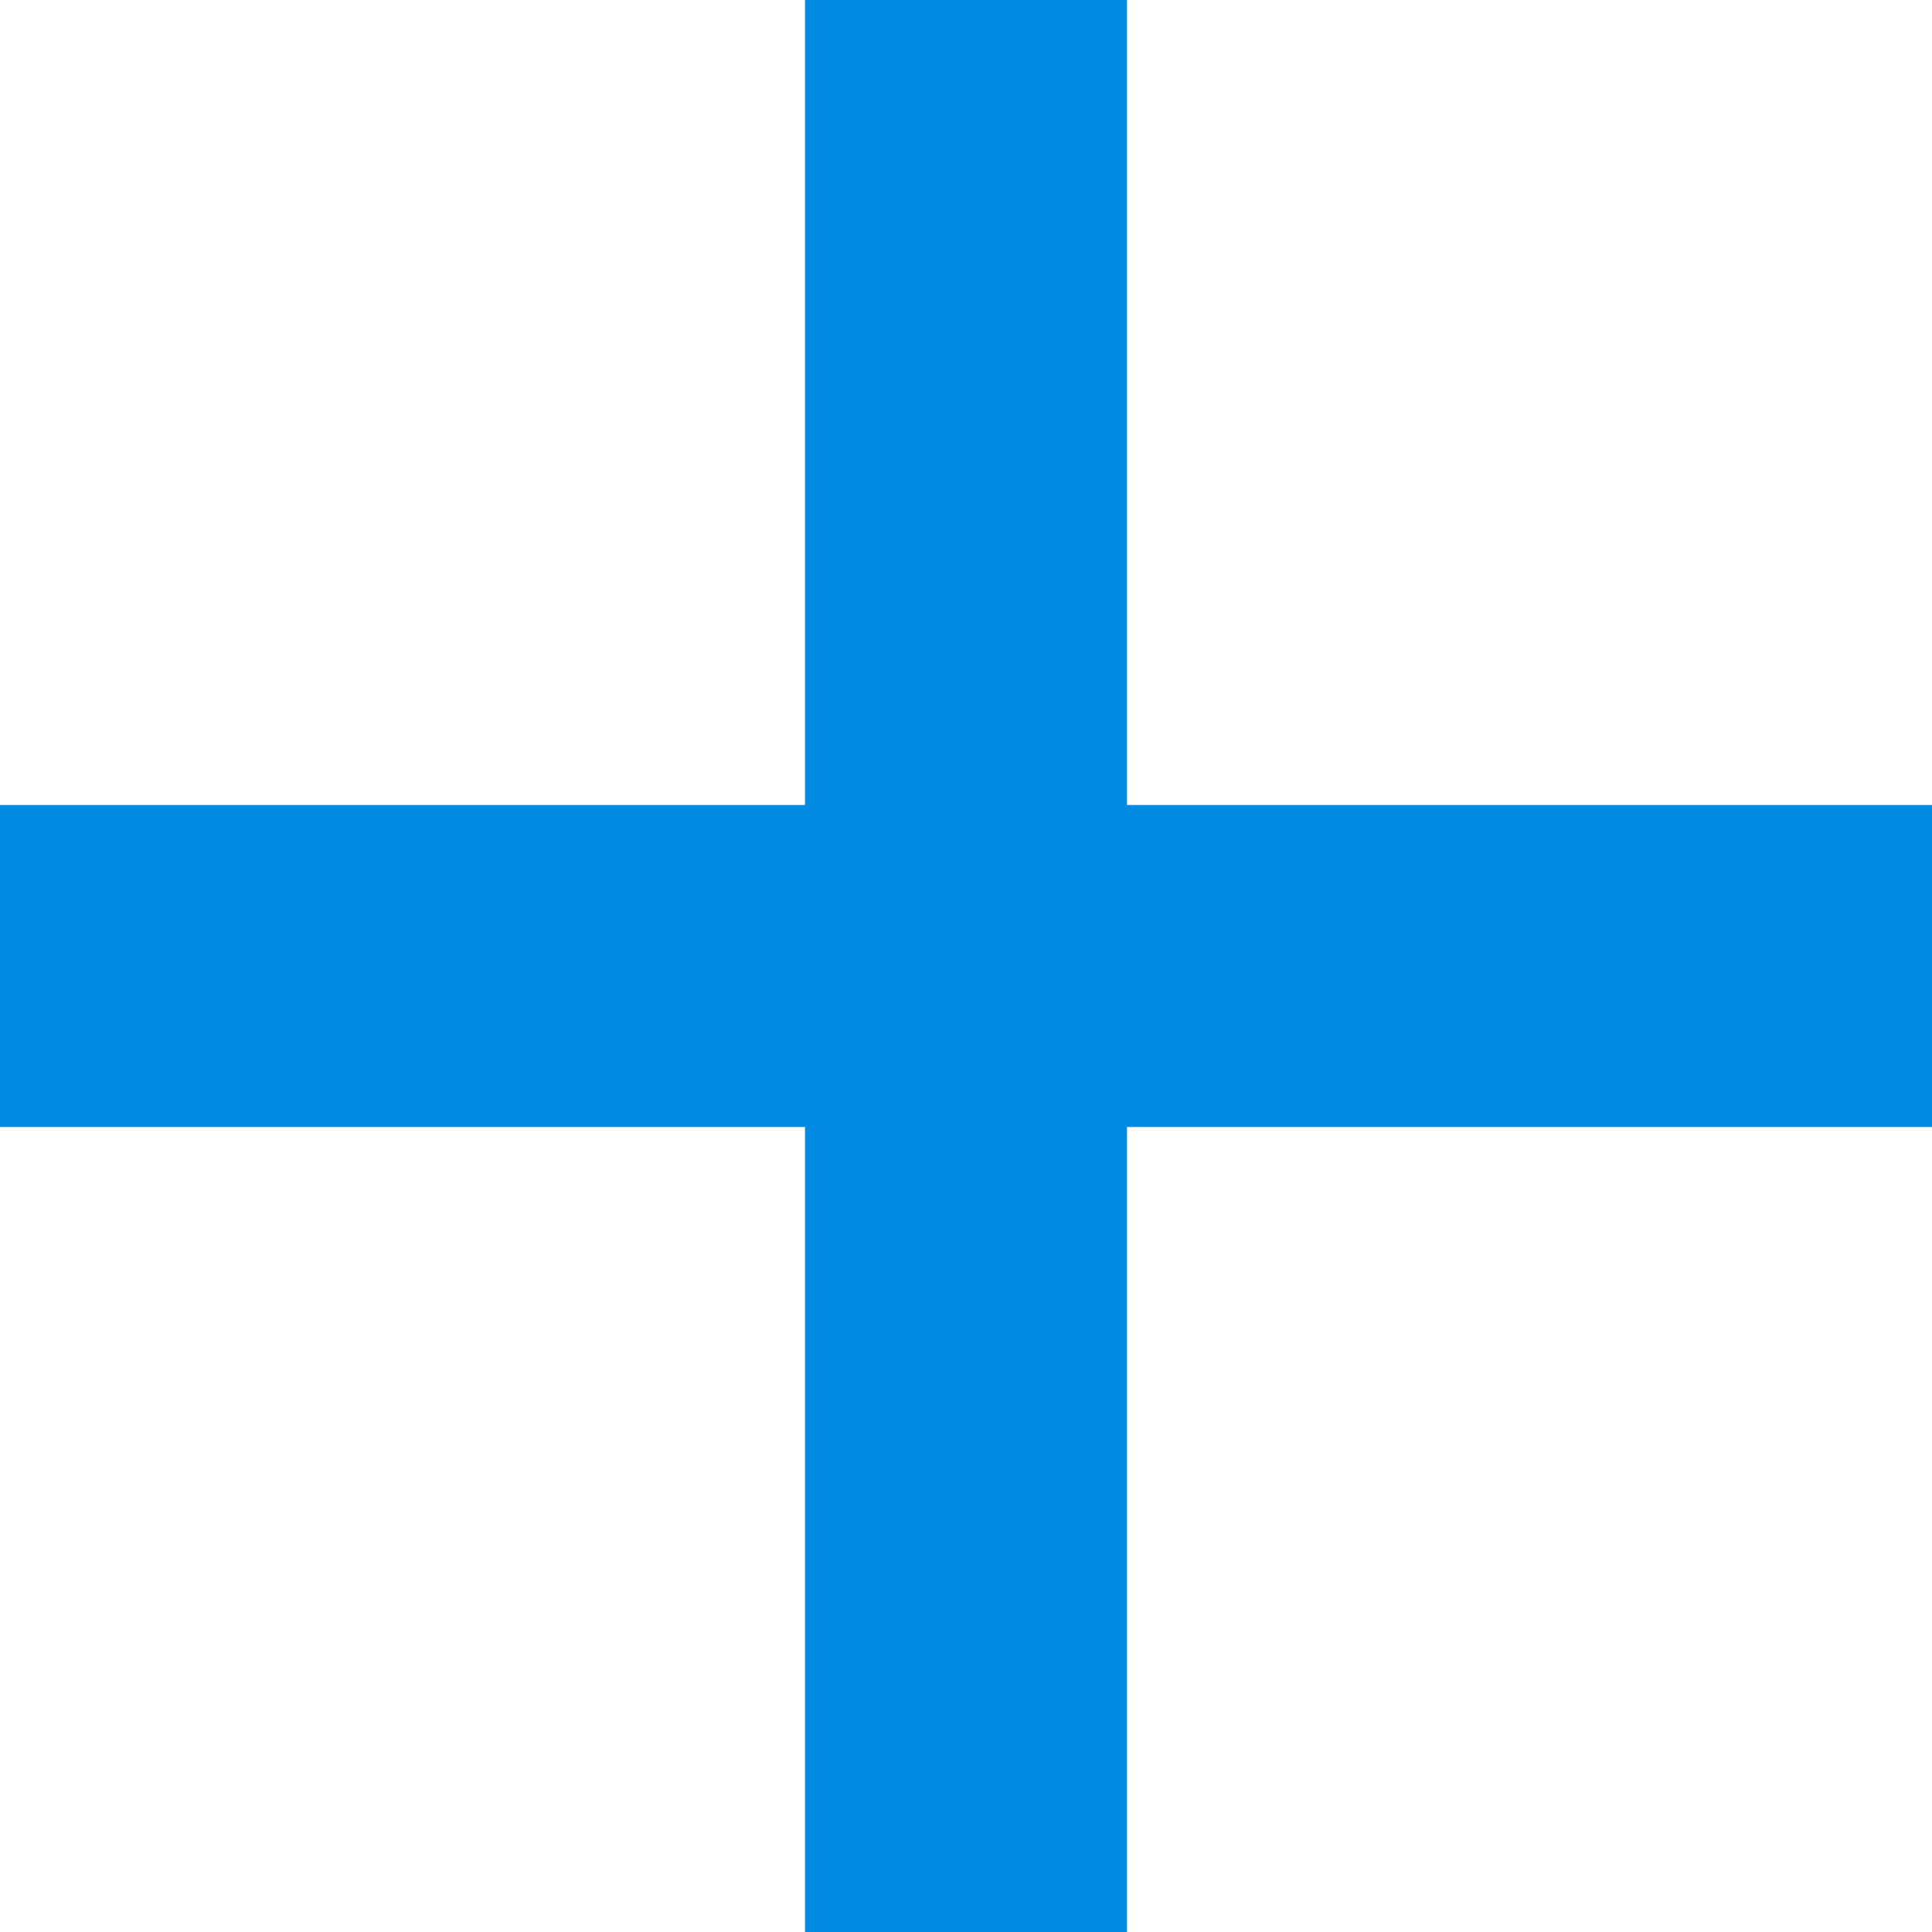
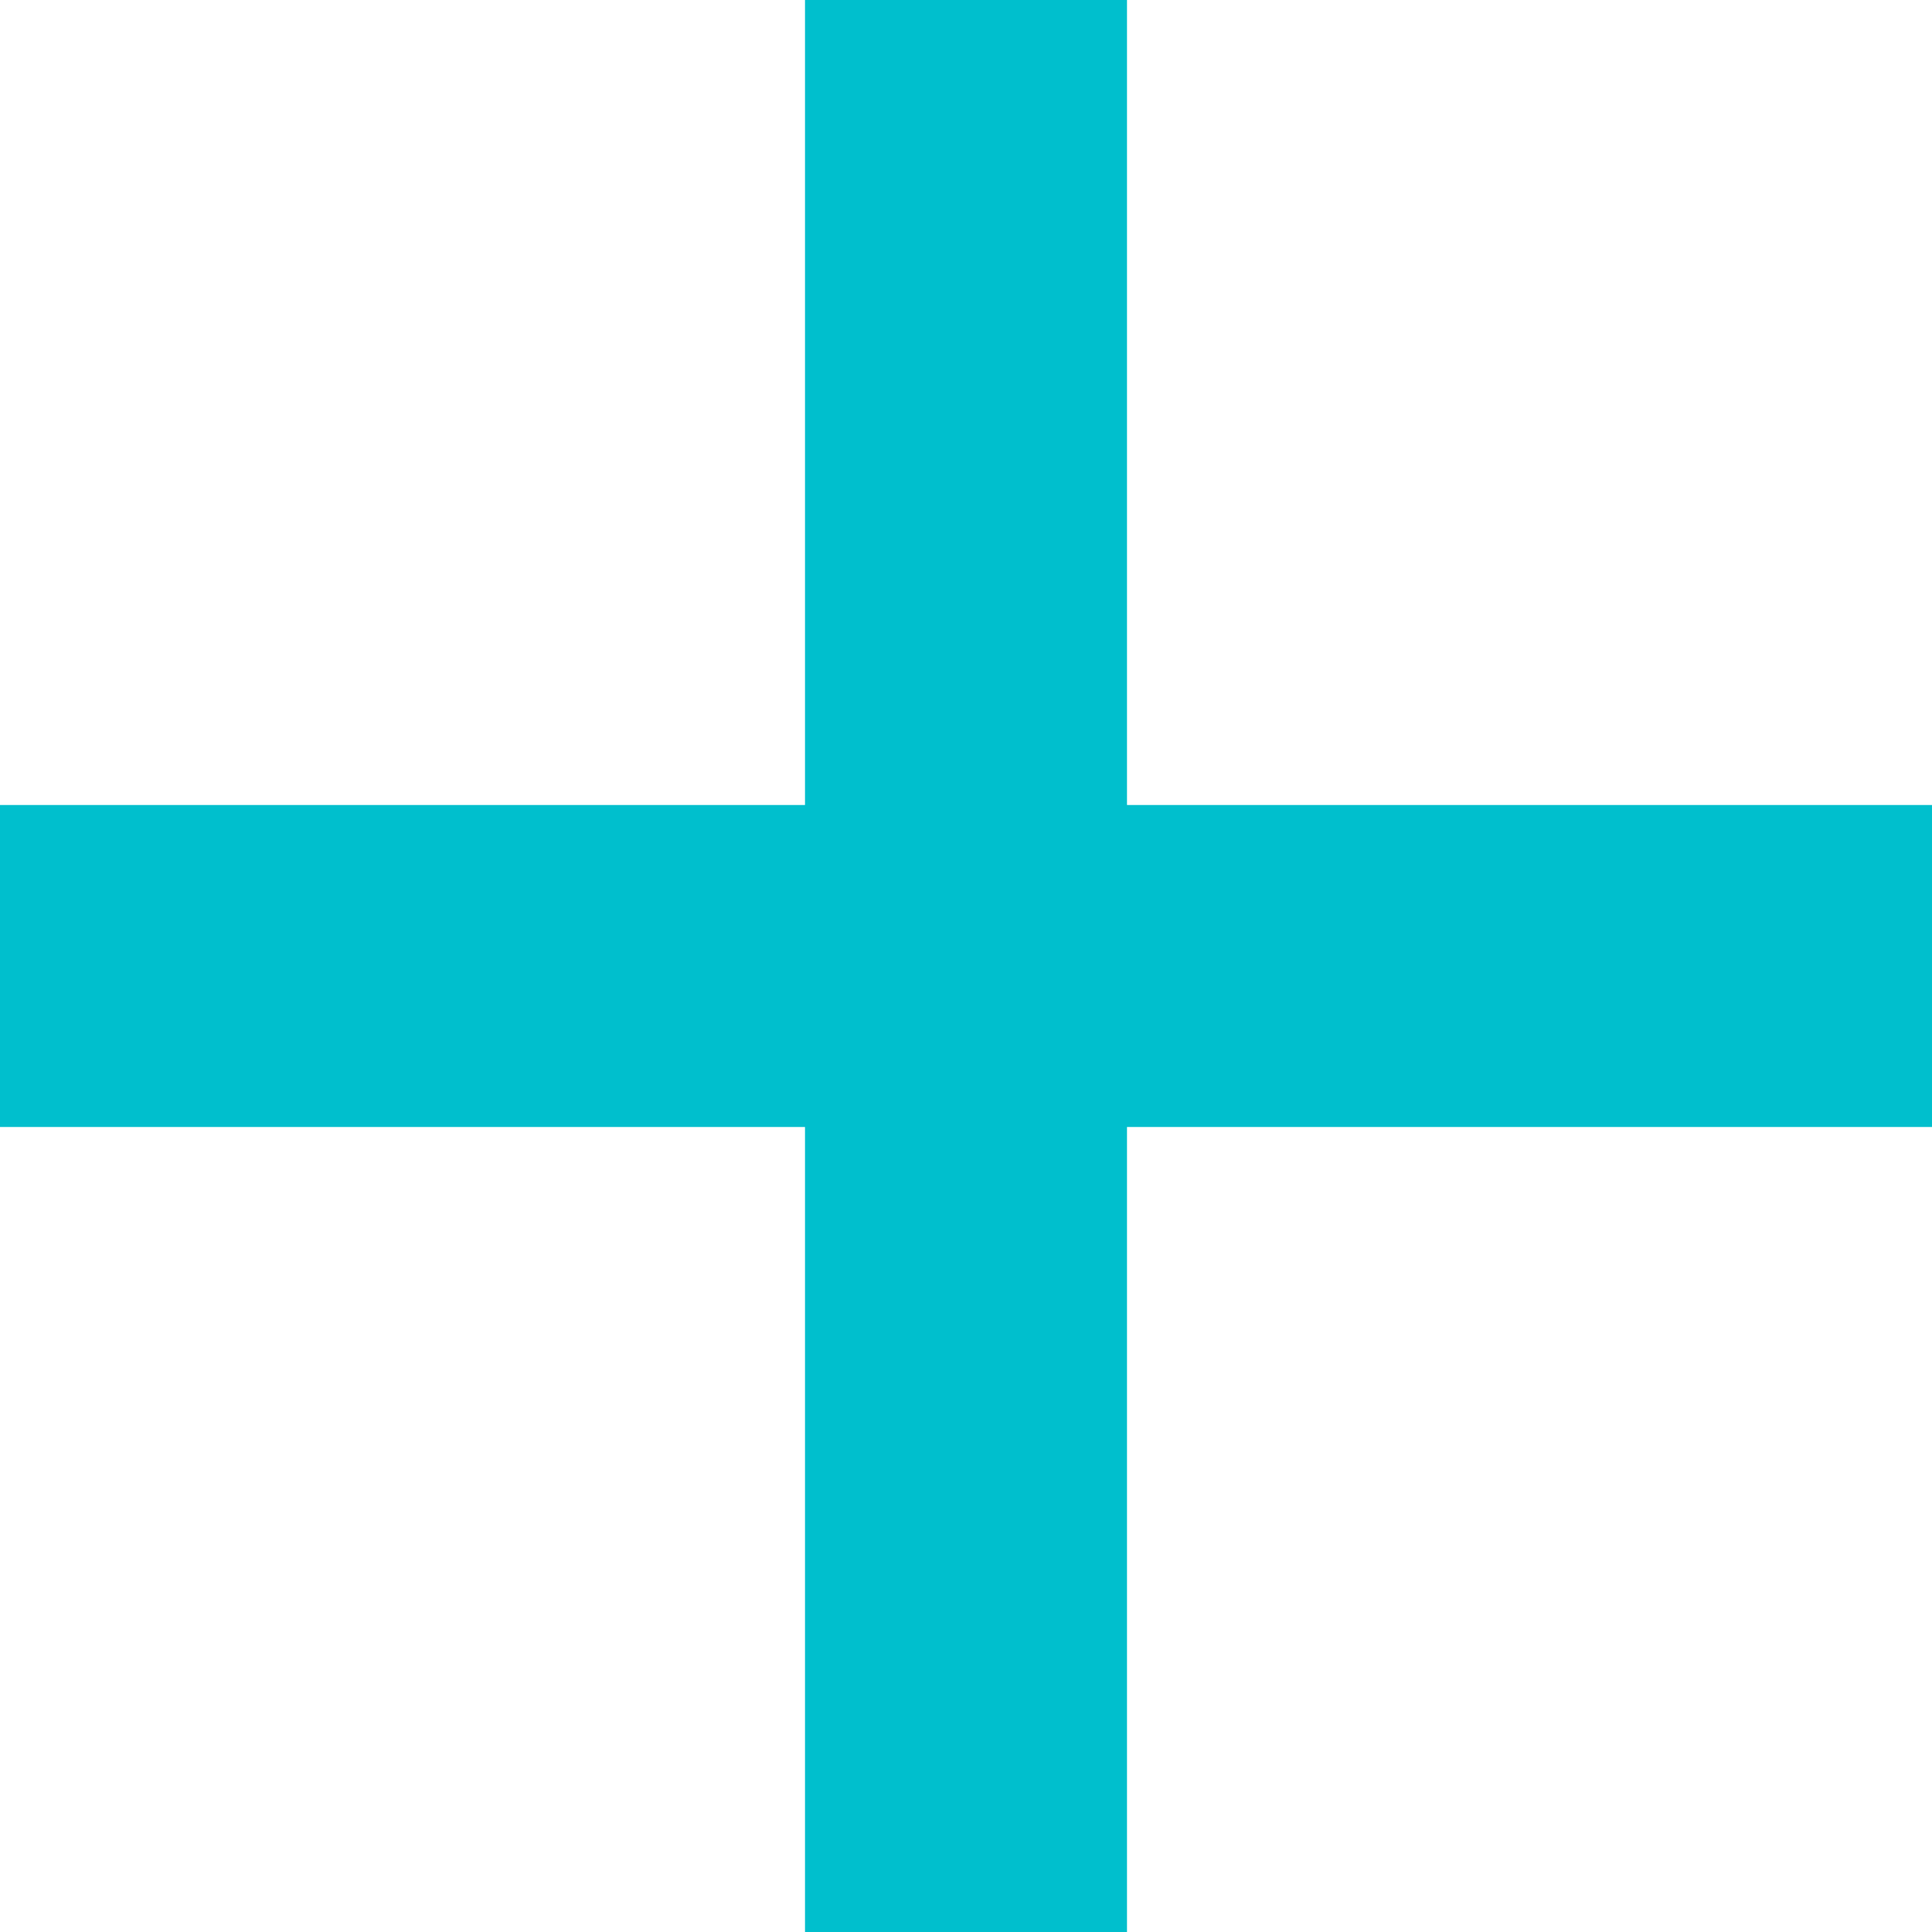
<svg xmlns="http://www.w3.org/2000/svg" version="1.0" id="Layer_1" x="0px" y="0px" width="12px" height="12px" viewBox="0 0 12 12" enable-background="new 0 0 12 12" xml:space="preserve">
-   <polygon fill="#018BE2" points="12,5 7,5 7,0 5,0 5,5 0,5 0,7 5,7 5,12 7,12 7,7 12,7 " />
+   <polygon fill="#00bfcd" points="12,5 7,5 7,0 5,0 5,5 0,5 0,7 5,7 5,12 7,12 7,7 12,7 " />
</svg>
